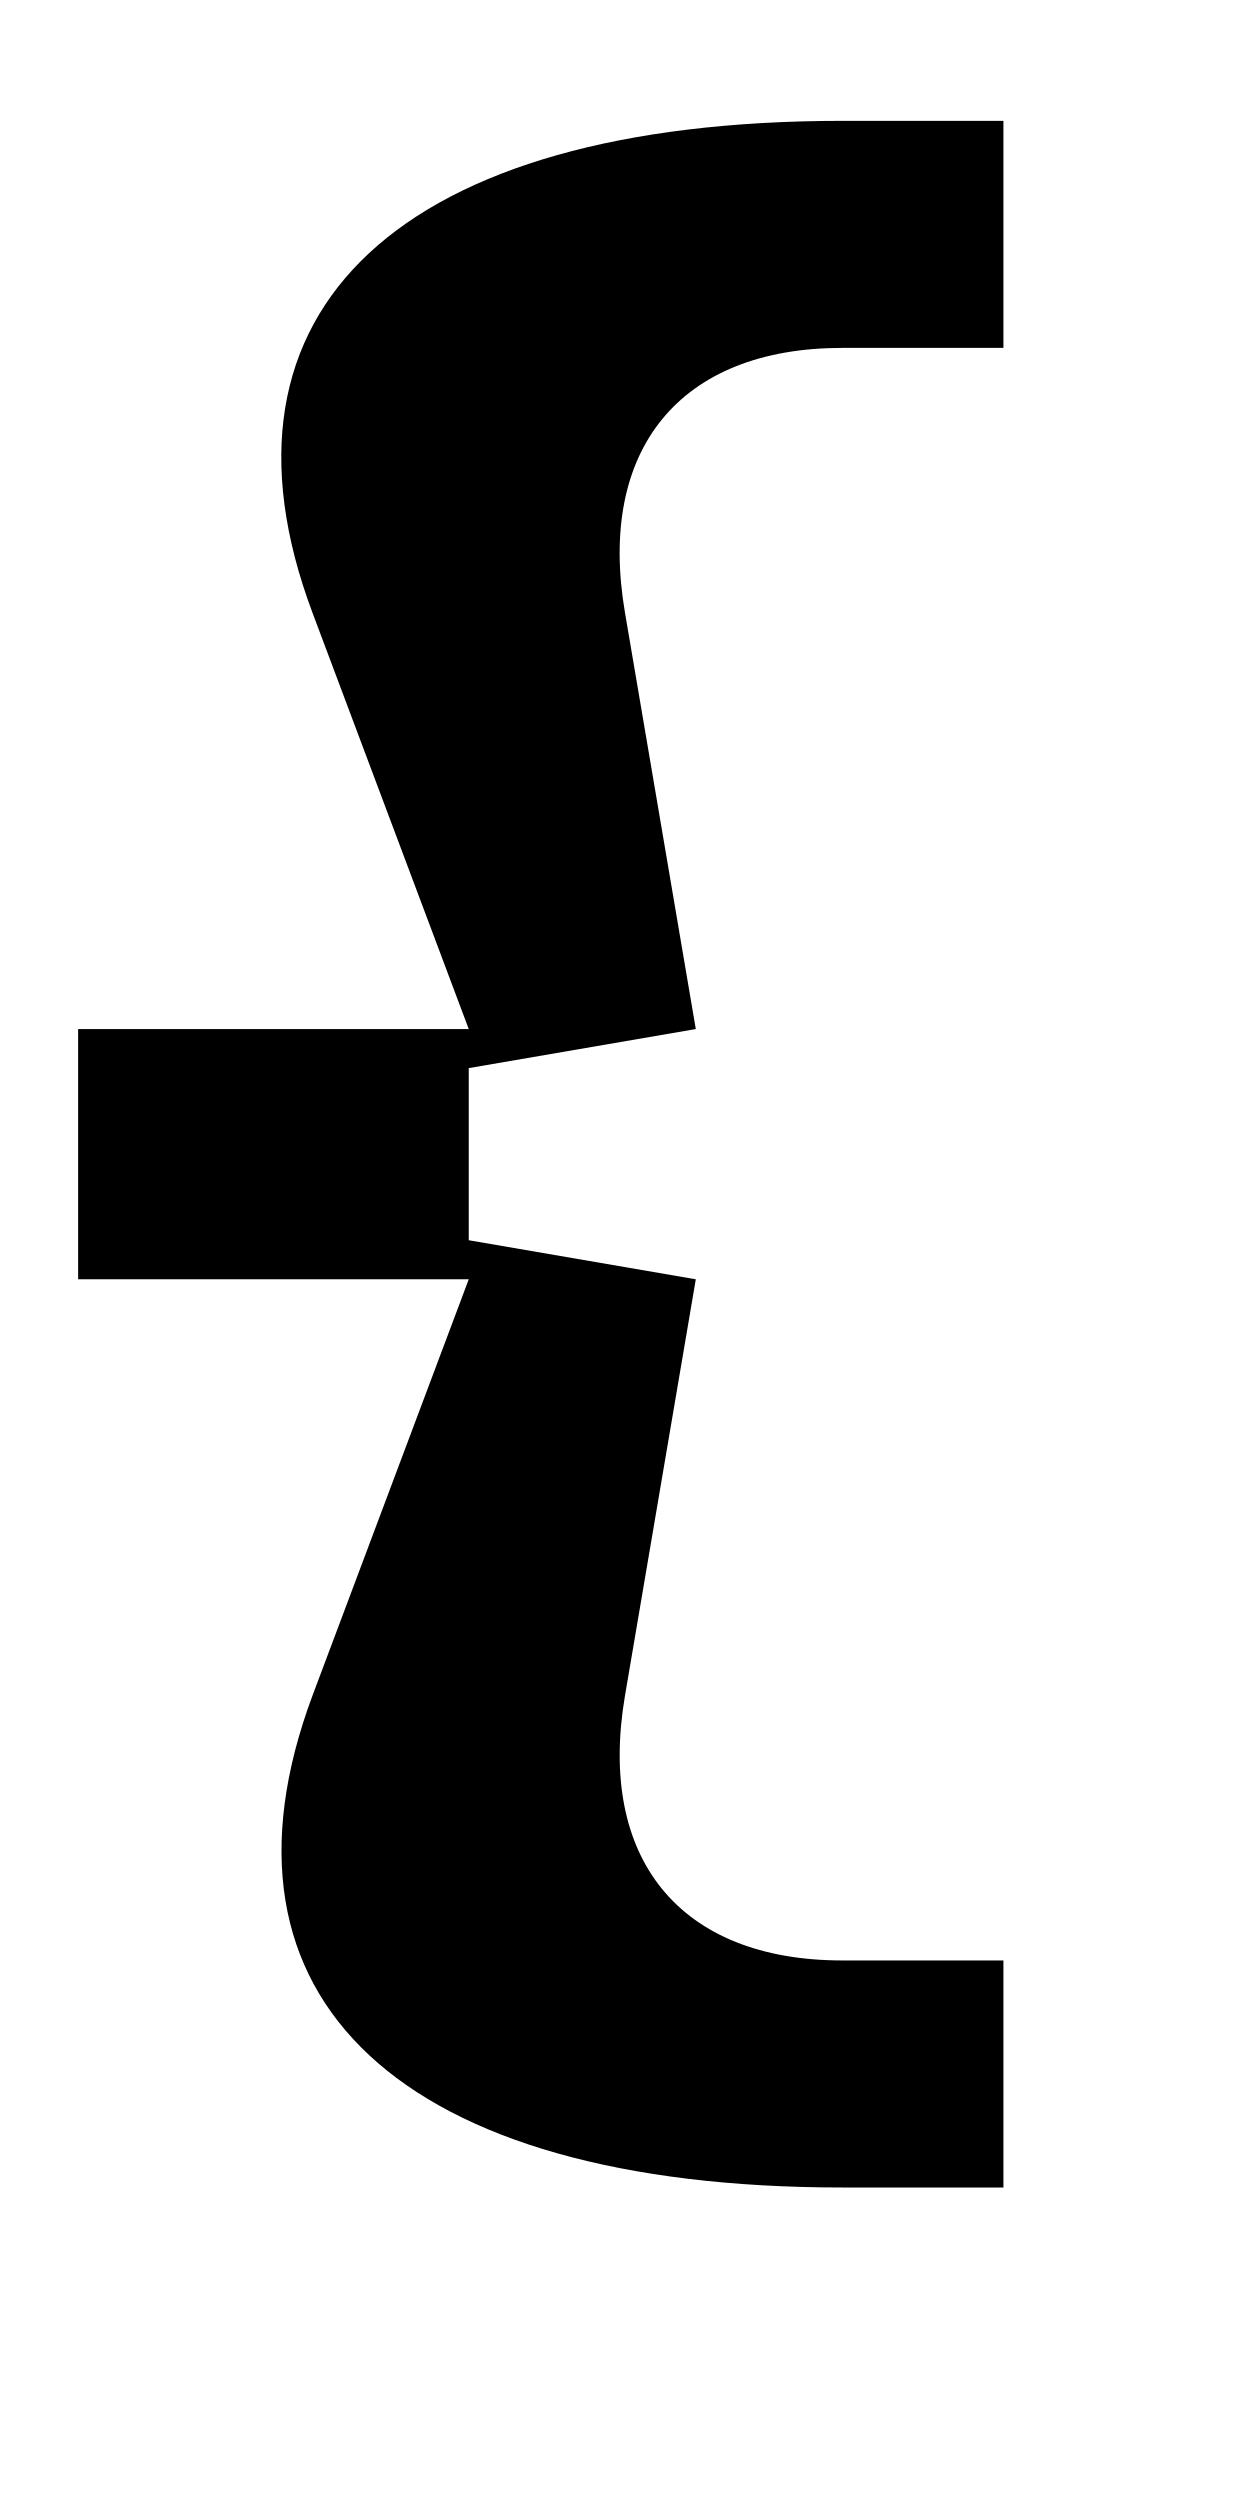
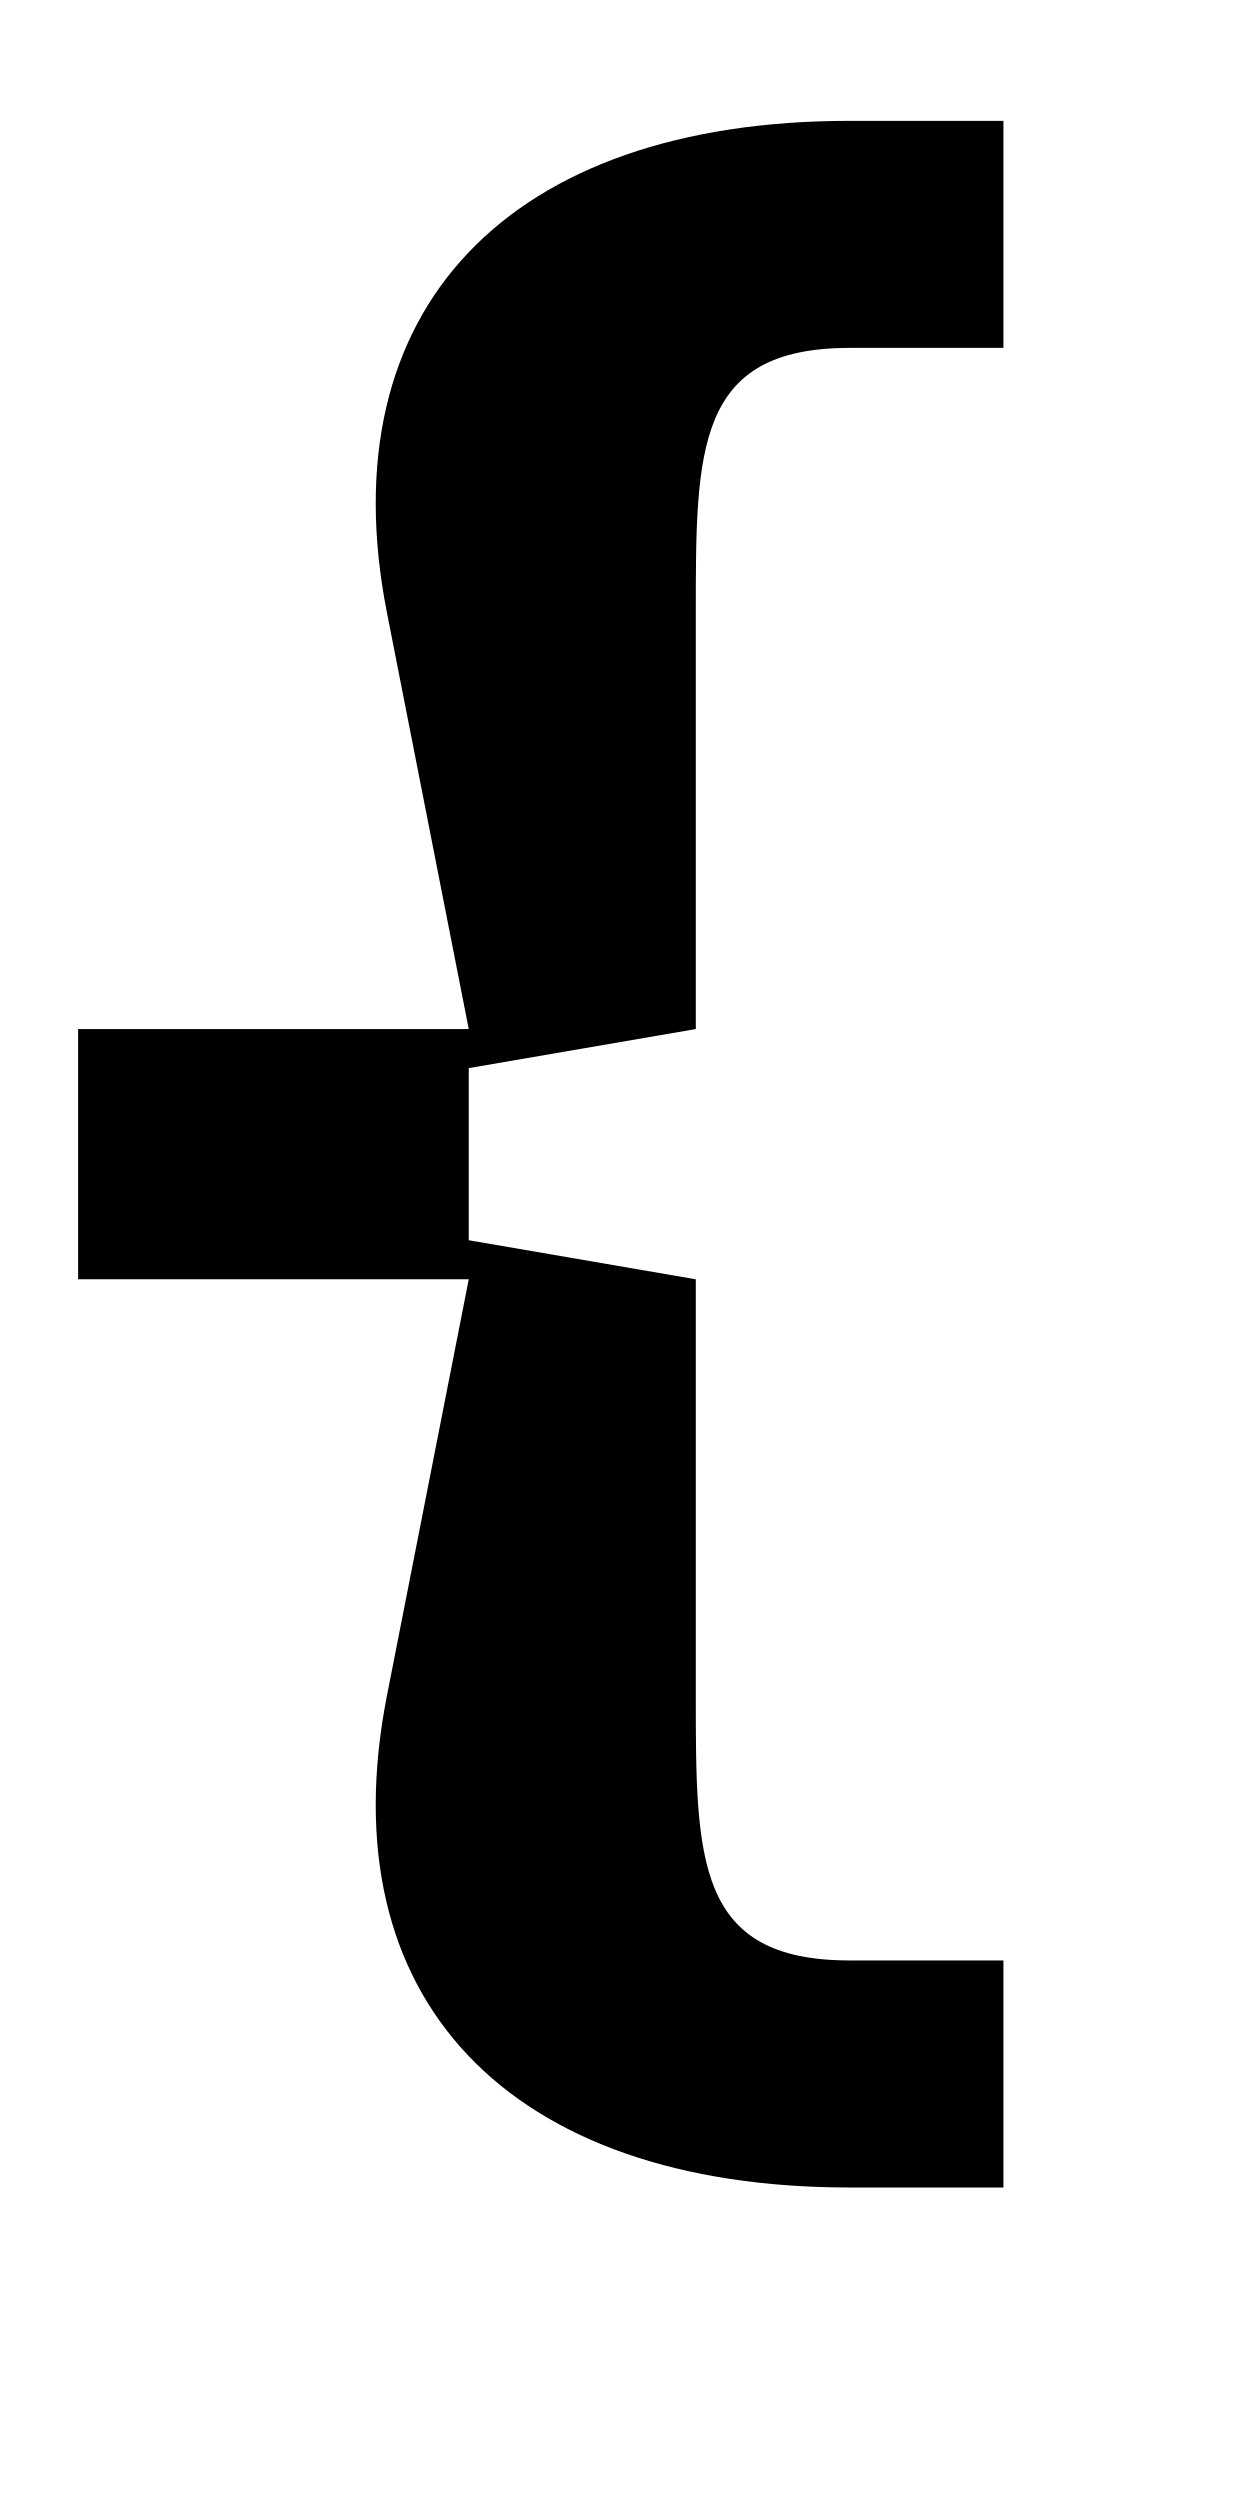
<svg xmlns="http://www.w3.org/2000/svg" version="1.1" width="1024" height="2048" id="svg3355">
  <defs id="defs3357" />
-   <path d="M 822,285 H 690 c -132.996,0 -200.906,83.117 -178,217 l 58,341 -186,32 v 141 l 186,32 -58,341 c -22.776,133.909 44.999,217 178,217 h 132 v 186 H 690 C 328.004,1792 163.304,1637.396 256,1389 L 384,1048 H 64 V 843 H 384 L 256,502 C 162.826,253.779 328.001,99 690,99 h 132 z" id="path5114-5-34" style="display:inline;fill:#000000;fill-opacity:1;stroke:none" />
+   <path id="path5114-5-34" style="display:inline;fill:#000000;fill-opacity:1;stroke:none" d="M 696 99 C 417.002 99 268.076 253 317 502 L 384 843 L 64 843 L 64 1048 L 384 1048 L 317 1389 C 268.076 1638 417.002 1792 696 1792 L 822 1792 L 822 1606 L 696 1606 C 569.997 1606 570 1522.996 570 1389 L 570 1048 L 384 1016 L 384 875 L 570 843 L 570 502 C 570 368.004 569.997 285 696 285 L 822 285 L 822 99 L 696 99 z " />
</svg>
